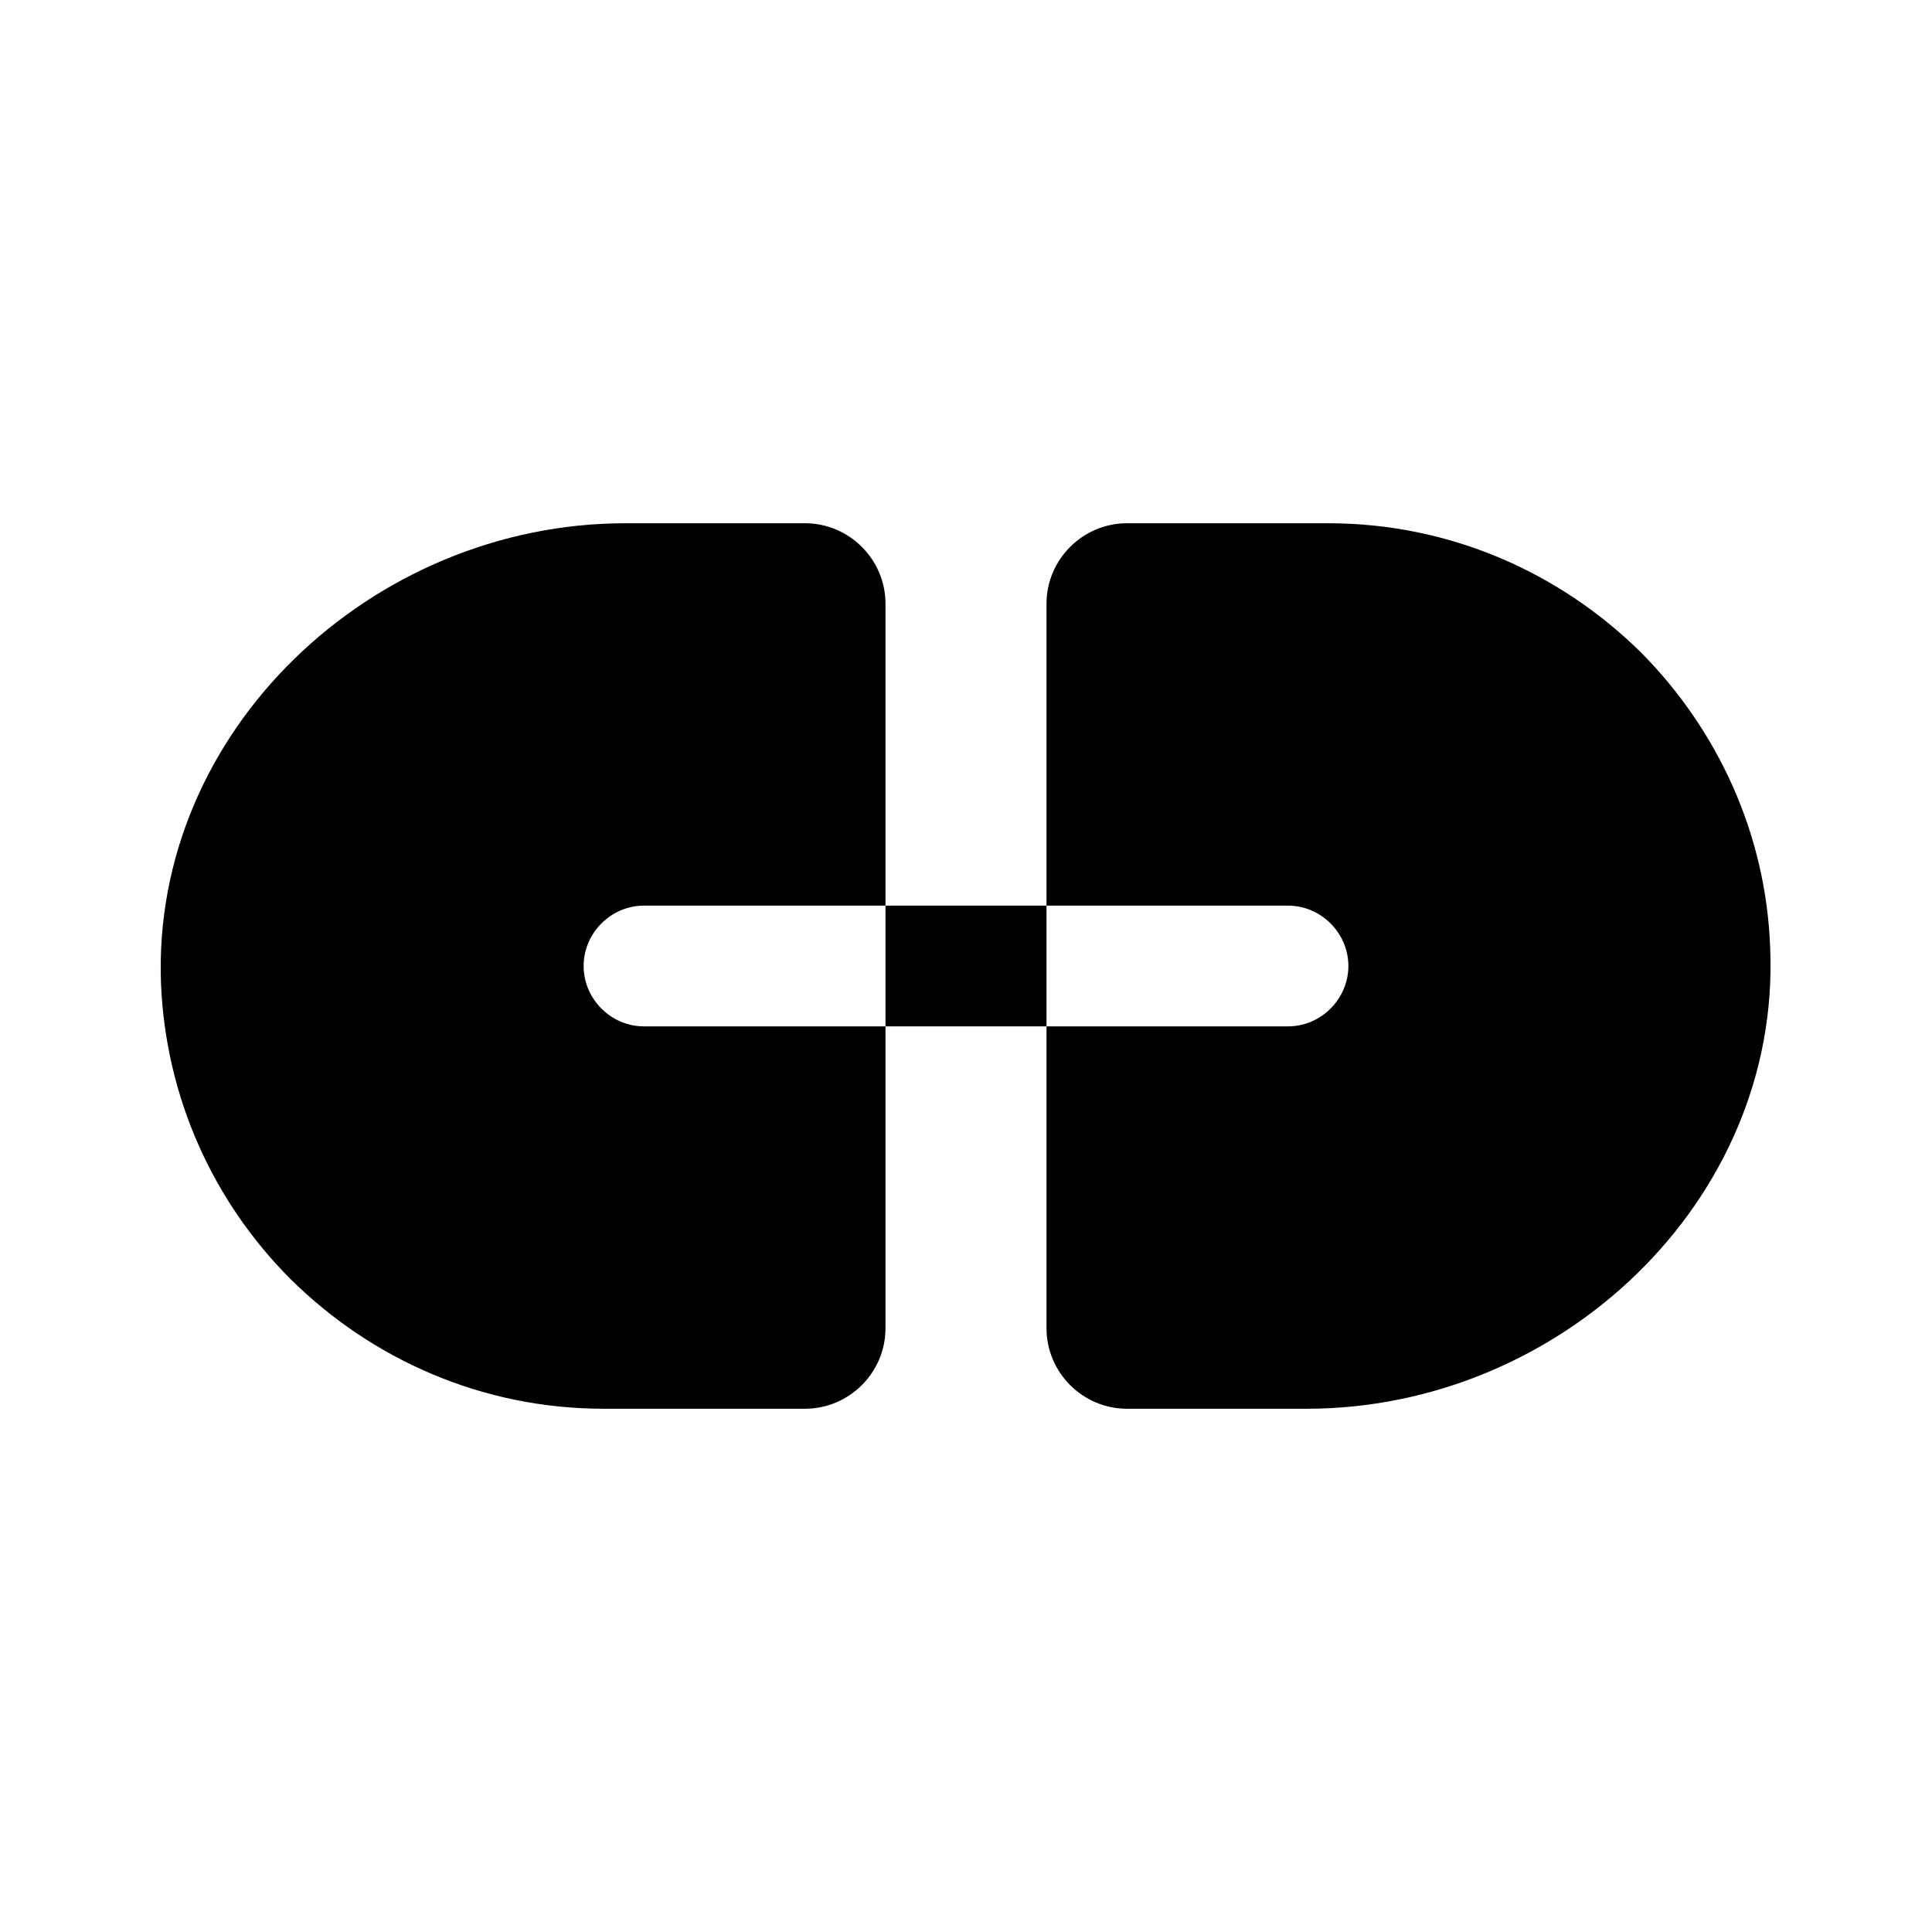
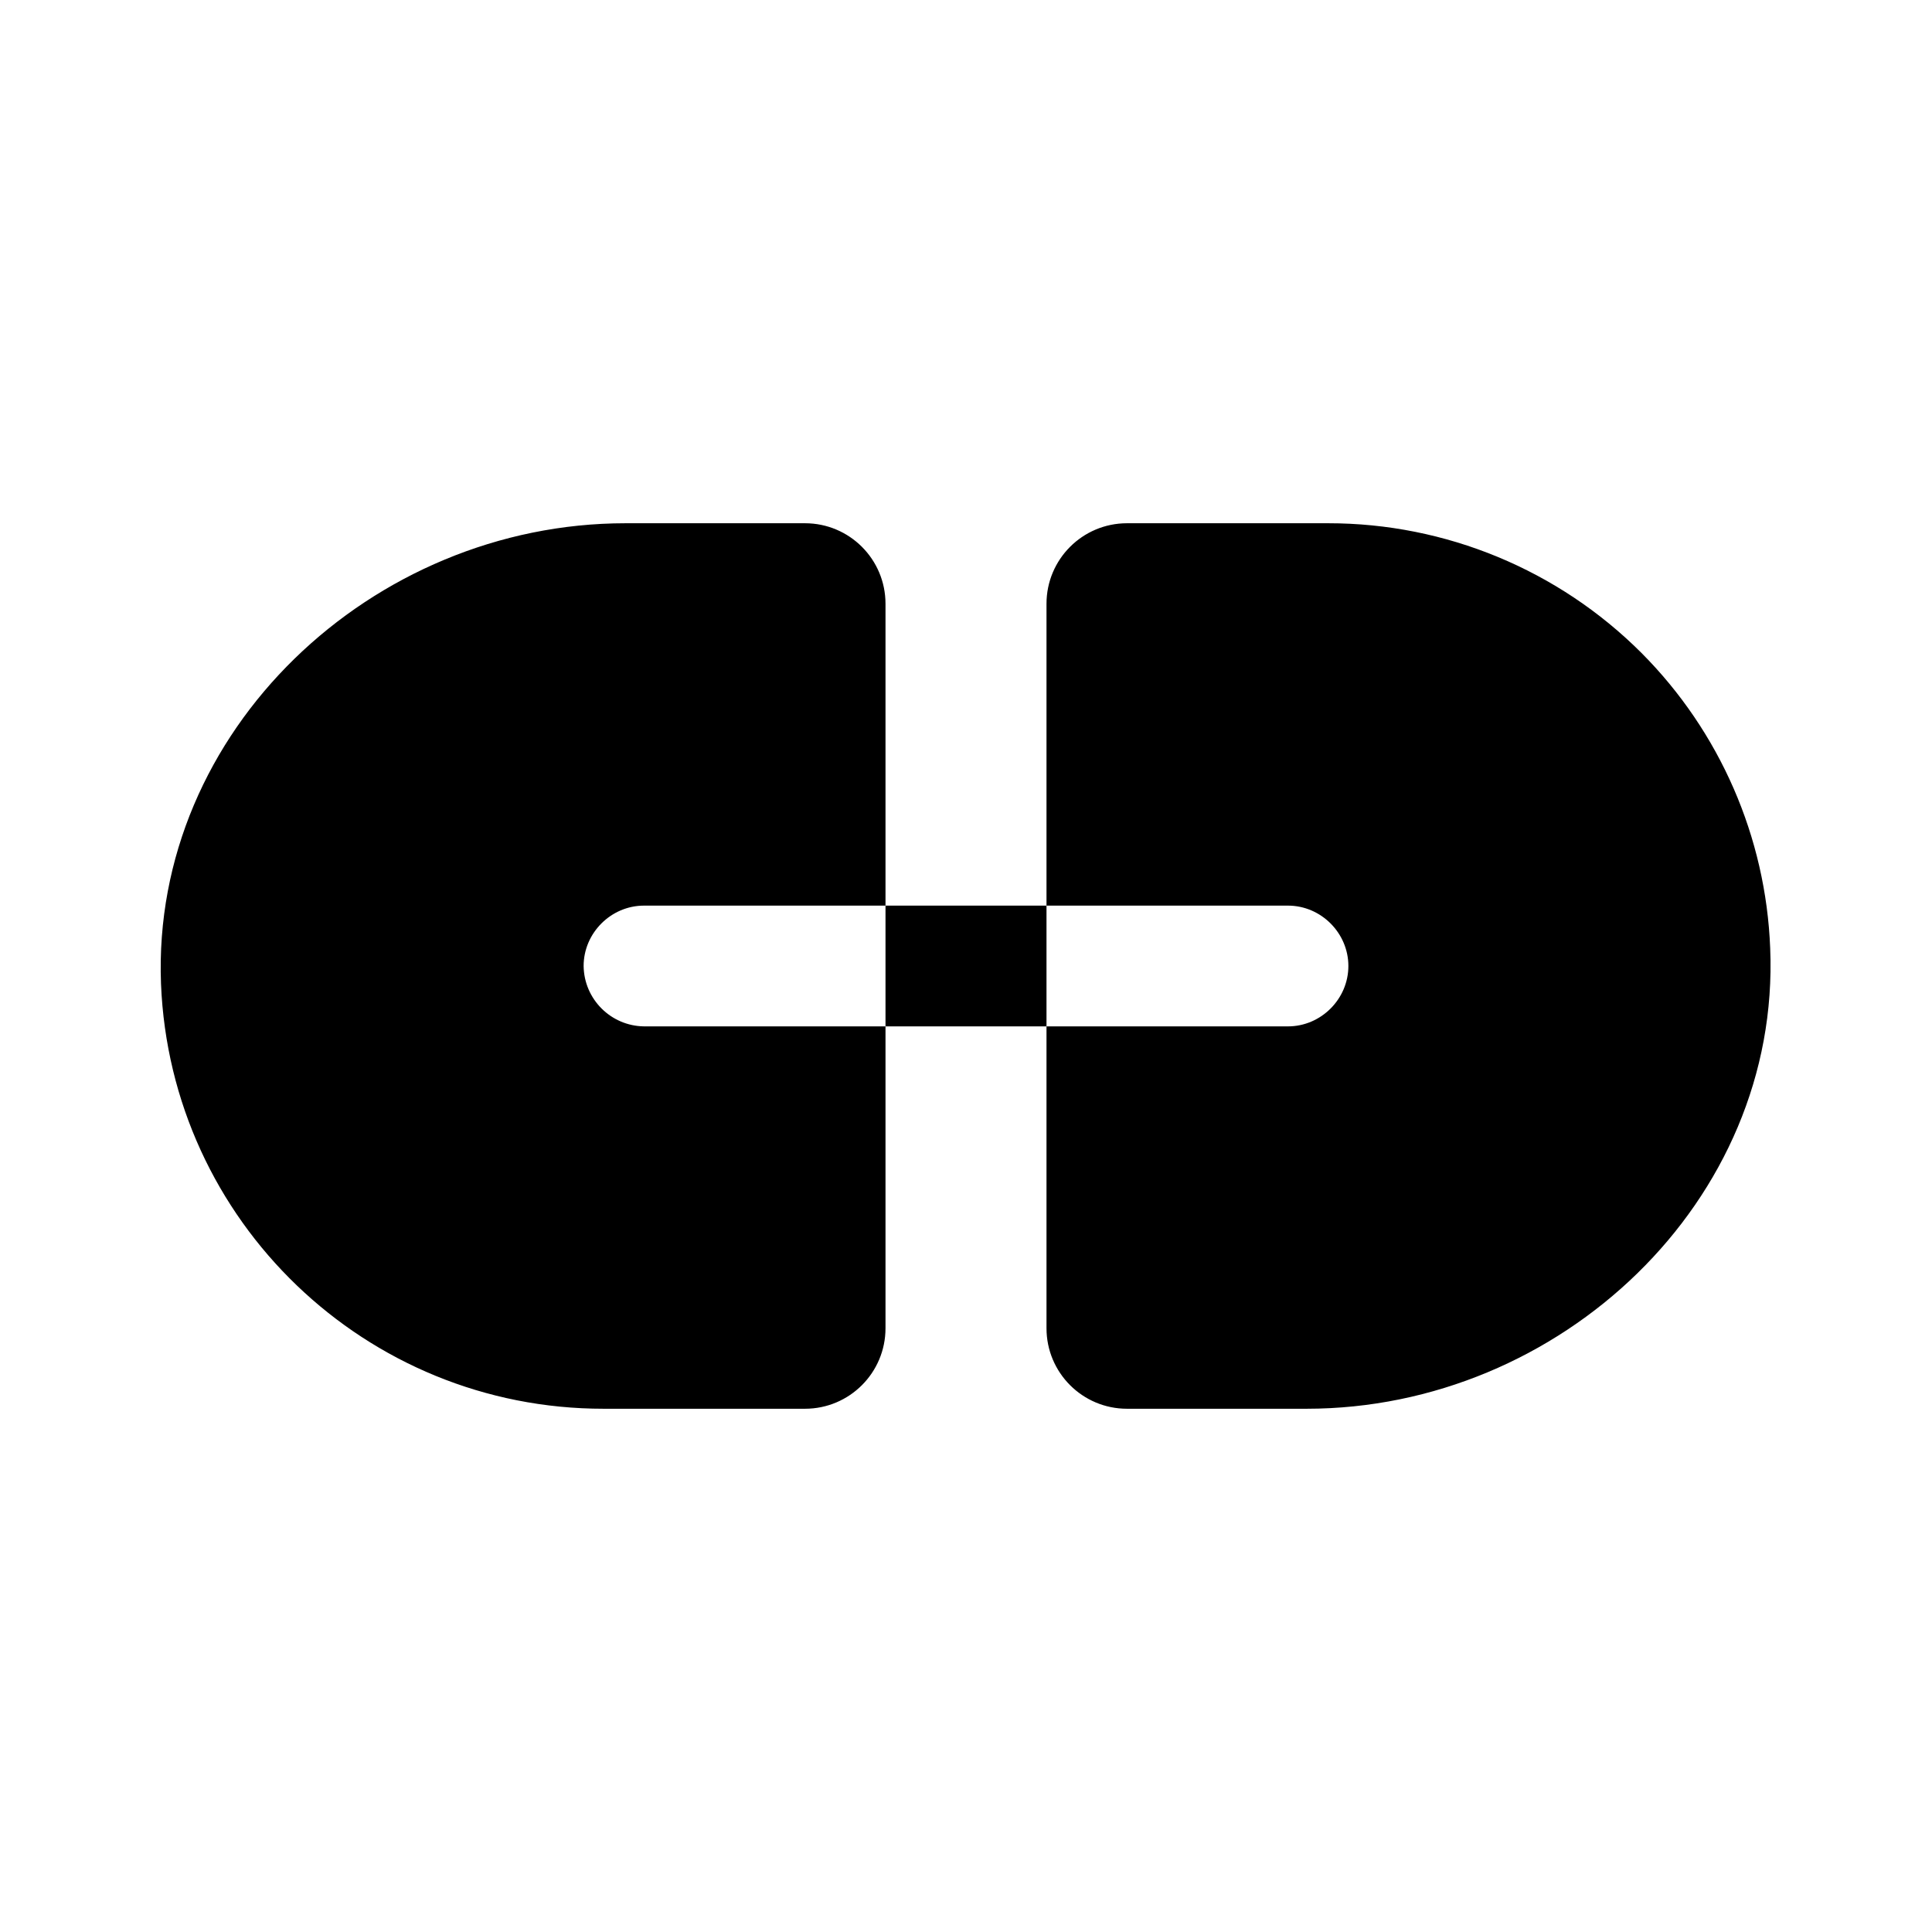
- <svg xmlns="http://www.w3.org/2000/svg" width="20" height="20" viewBox="0 0 24 24" fill="none">
-   <path d="M7.25 12C7.25 11.59 7.59 11.25 8 11.25H11V7.5C11 6.95 10.55 6.5 10 6.5H7.77C4.62 6.5 1.88 9.08 2 12.22C2.06 13.65 2.66 14.94 3.61 15.89C4.61 16.88 5.98 17.5 7.5 17.5H10C10.55 17.5 11 17.05 11 16.5V12.75H8C7.59 12.75 7.25 12.41 7.25 12Z" fill="currentColor" />
-   <path d="M20.39 8.11C19.39 7.12 18.02 6.5 16.5 6.5H14C13.45 6.5 13 6.95 13 7.5V11.25H16C16.41 11.25 16.75 11.59 16.75 12C16.75 12.41 16.41 12.75 16 12.75H13V16.5C13 17.05 13.45 17.5 14 17.5H16.23C19.38 17.5 22.12 14.92 21.99 11.78C21.94 10.35 21.33 9.06 20.39 8.11Z" fill="currentColor" />
-   <path d="M13 11.25H11V12.75H13V11.25Z" fill="currentColor" />
+ <svg xmlns="http://www.w3.org/2000/svg" width="20" height="20" fill="none" viewBox="0 0 24 24">
+   <path fill="currentcolor" d="M7.25 12c0-.41.34-.75.75-.75h3V7.5a1 1 0 0 0-1-1H7.77C4.62 6.5 1.88 9.08 2 12.22a5.5 5.5 0 0 0 5.5 5.28H10a1 1 0 0 0 1-1v-3.75H8a.76.76 0 0 1-.75-.75m13.14-3.89A5.5 5.5 0 0 0 16.5 6.5H14a1 1 0 0 0-1 1v3.75h3c.41 0 .75.34.75.75s-.34.75-.75.75h-3v3.75a1 1 0 0 0 1 1h2.23c3.15 0 5.89-2.58 5.76-5.72a5.5 5.5 0 0 0-1.6-3.67M13 11.25h-2v1.5h2z" />
</svg>
